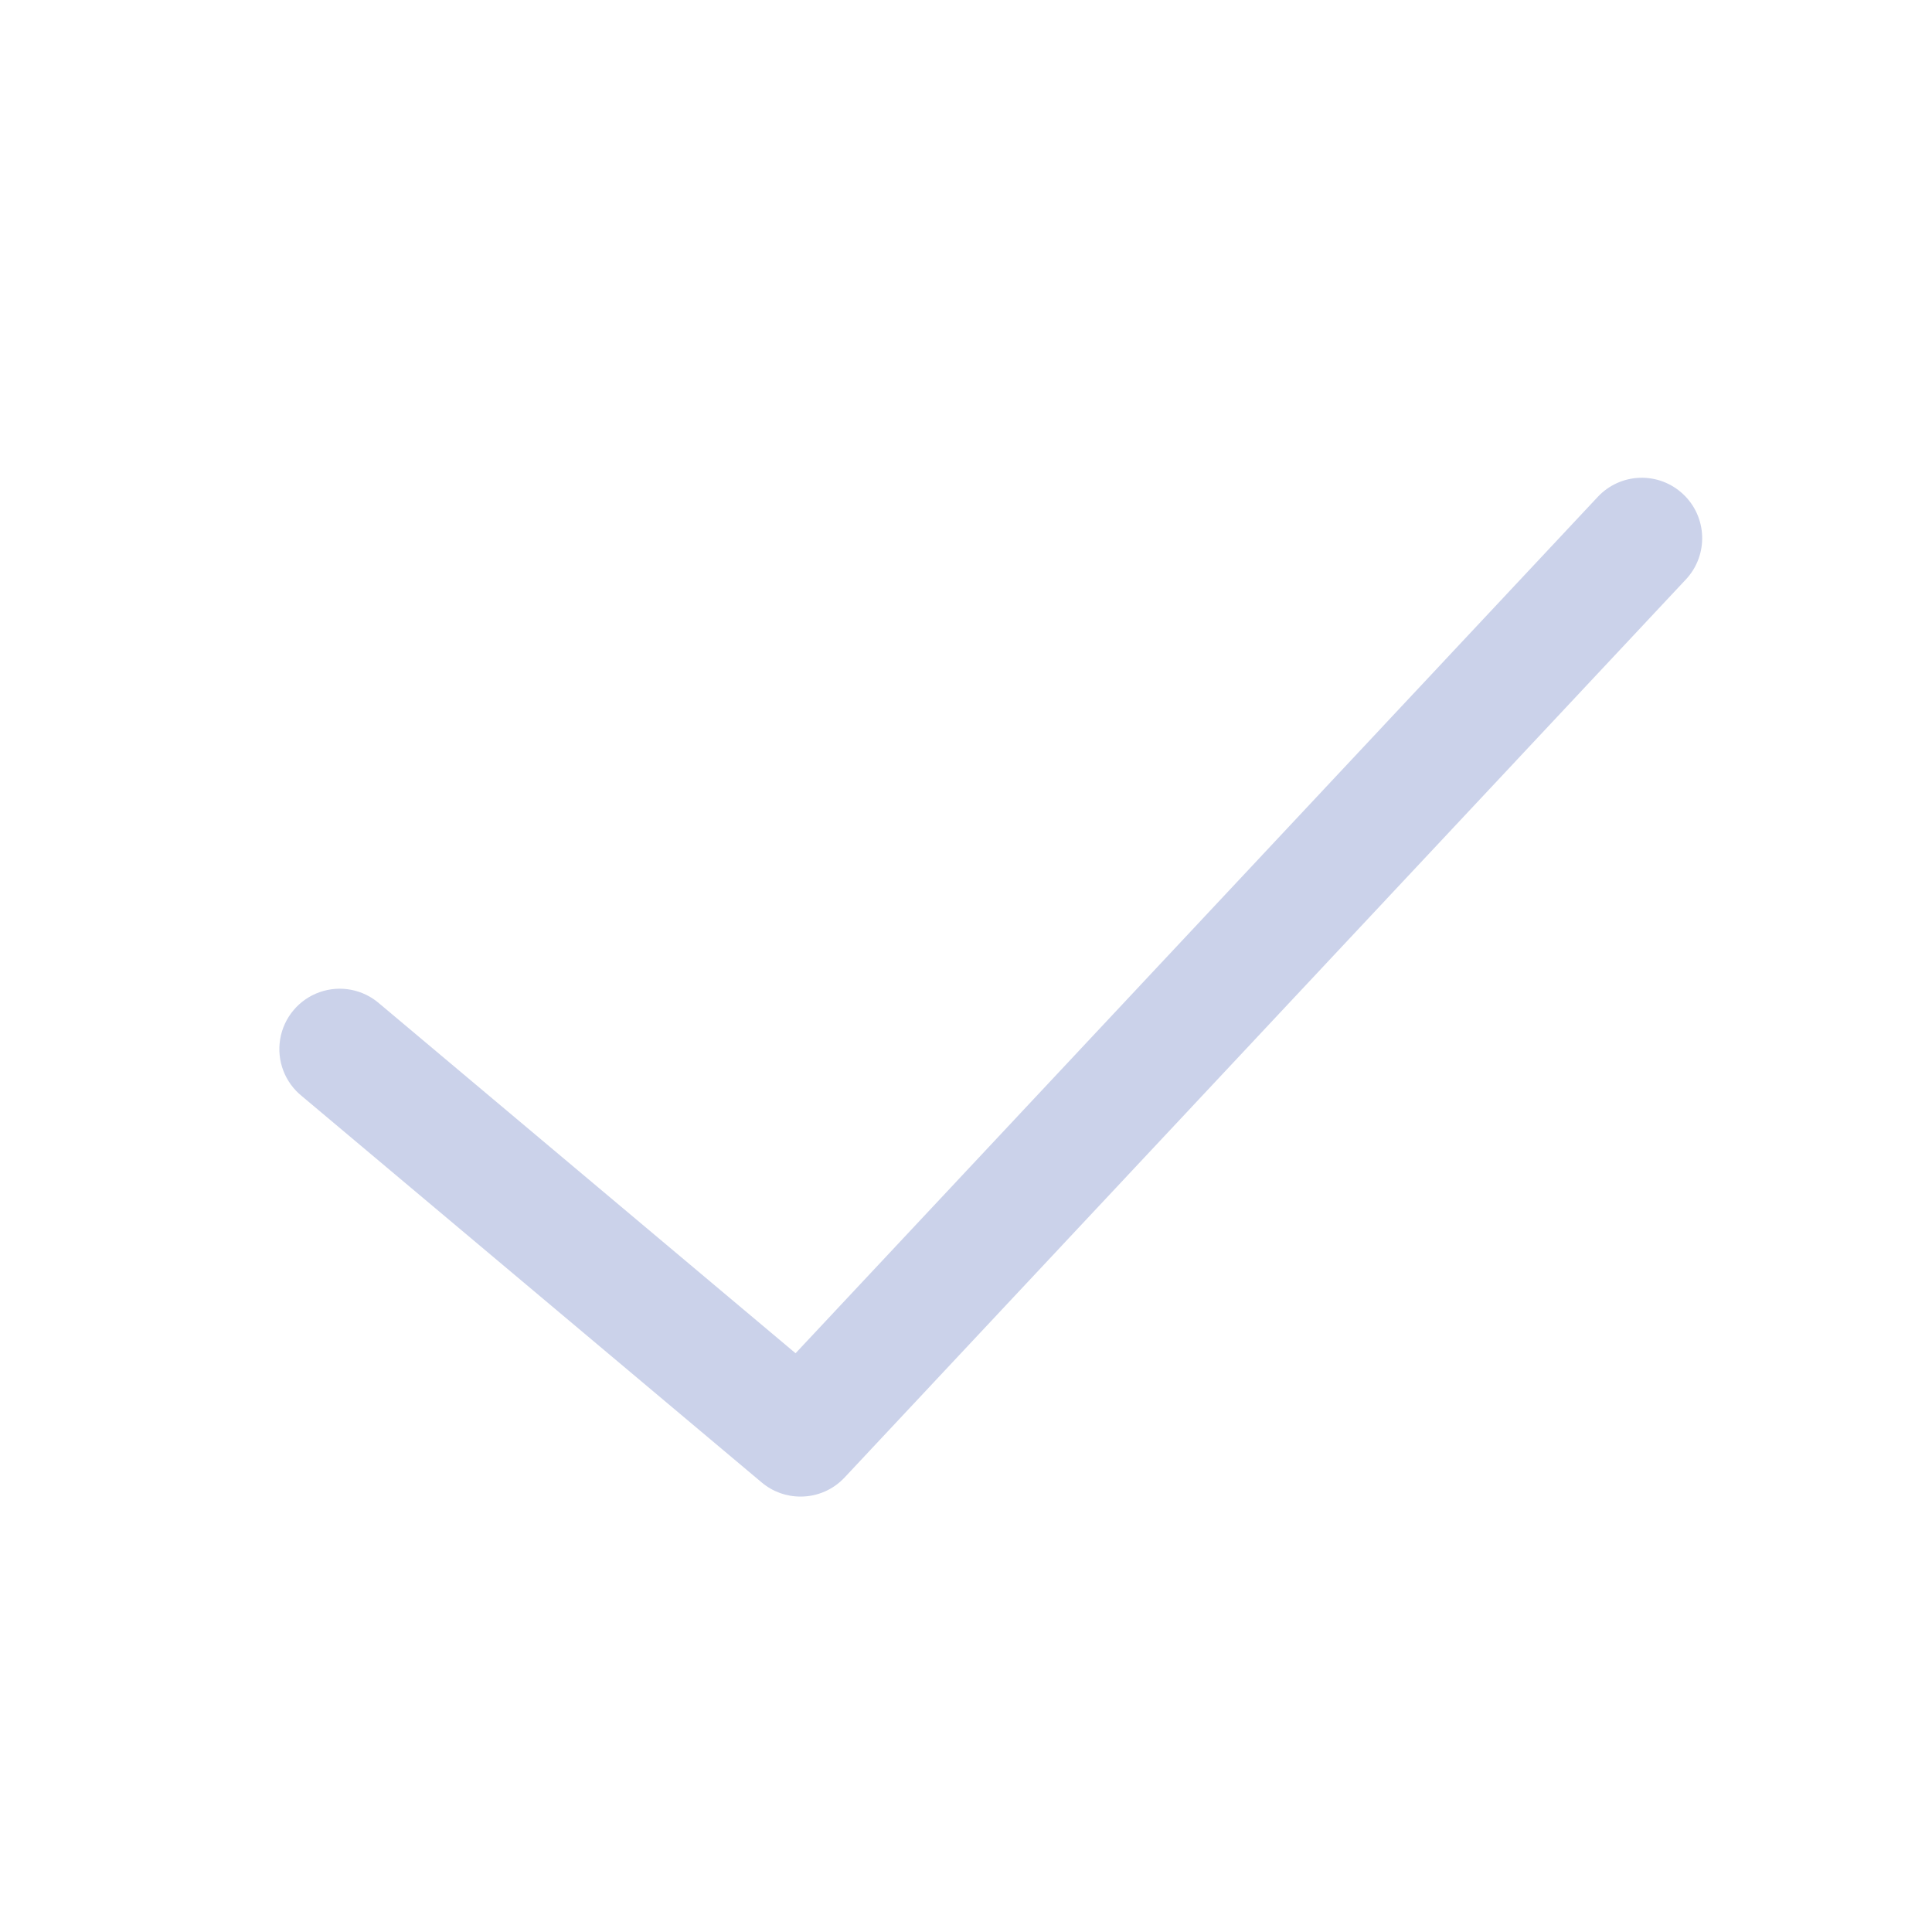
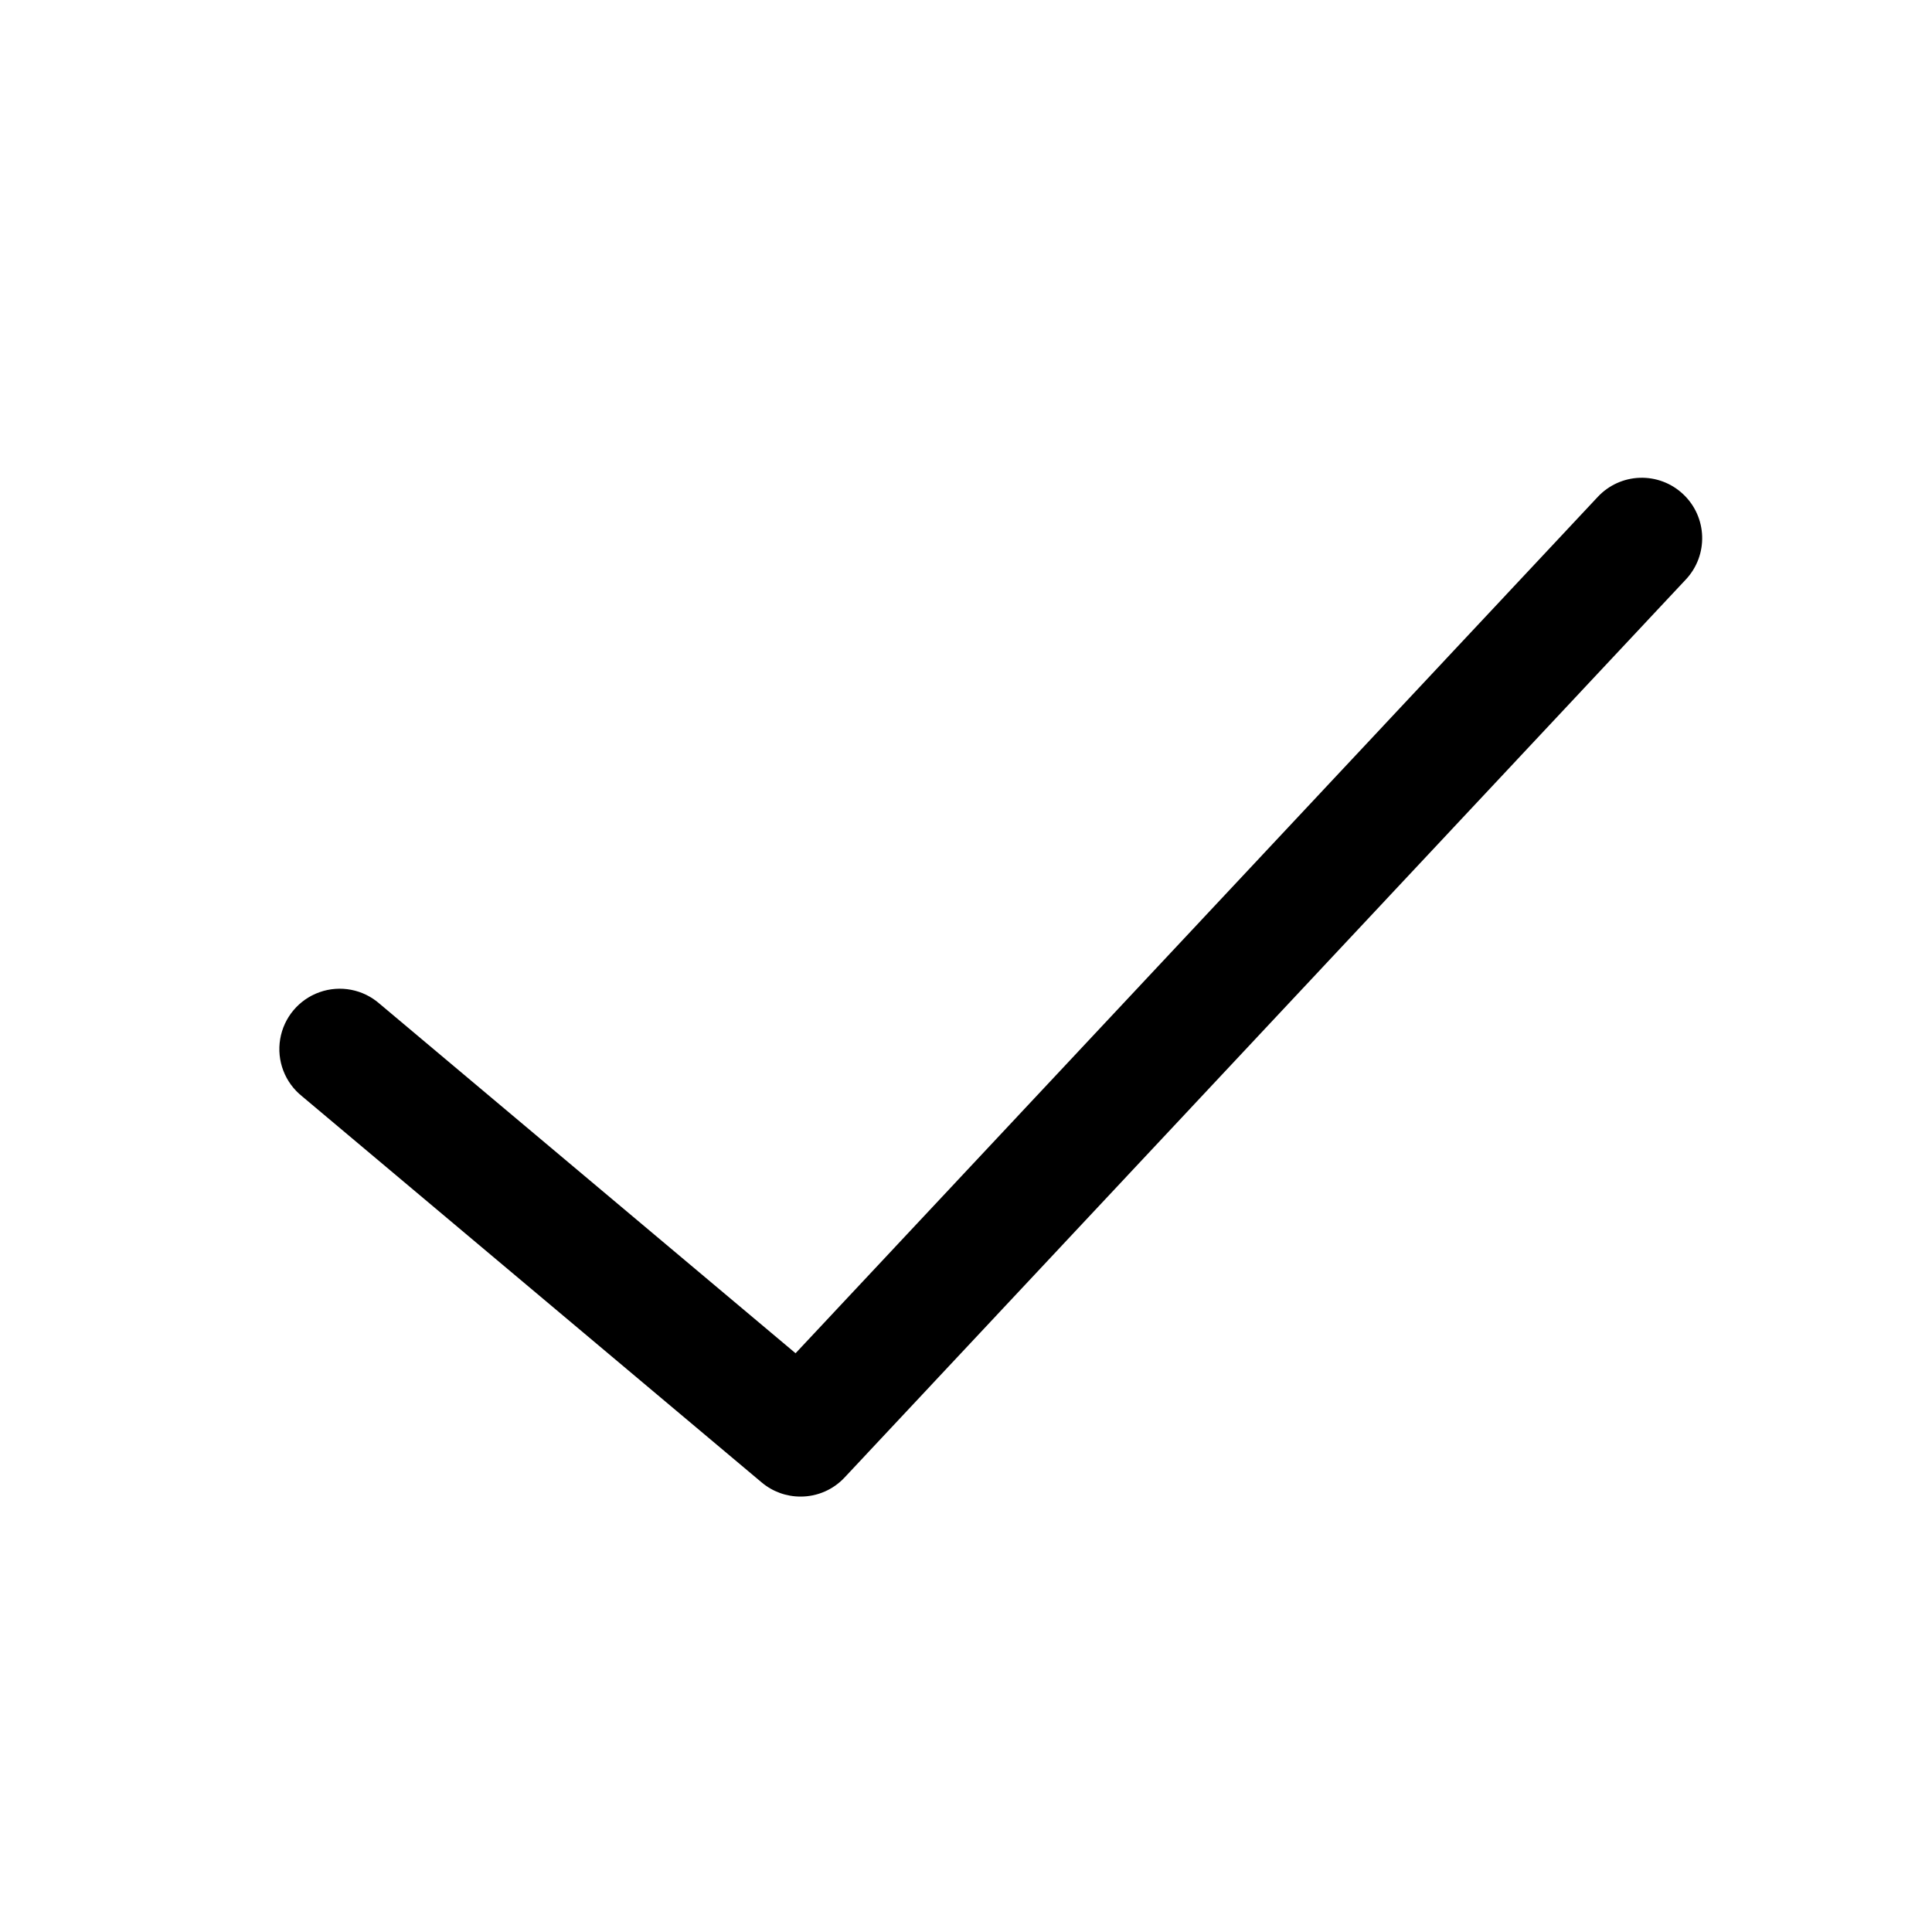
<svg xmlns="http://www.w3.org/2000/svg" t="1717470788304" class="icon" viewBox="0 0 1024 1024" version="1.1" p-id="10135" width="16" height="16">
-   <path d="M892.064 261.888a31.936 31.936 0 0 0-45.216 1.472L421.664 717.248l-220.448-185.216a32 32 0 1 0-41.152 48.992l243.648 204.704a31.872 31.872 0 0 0 20.576 7.488 31.808 31.808 0 0 0 23.36-10.112L893.536 307.136a32 32 0 0 0-1.472-45.248z" p-id="10136" fill="#cbd2ea" />
+   <path d="M892.064 261.888a31.936 31.936 0 0 0-45.216 1.472L421.664 717.248l-220.448-185.216a32 32 0 1 0-41.152 48.992l243.648 204.704a31.872 31.872 0 0 0 20.576 7.488 31.808 31.808 0 0 0 23.36-10.112L893.536 307.136a32 32 0 0 0-1.472-45.248z" p-id="10136" fill="currentColor" />
</svg>
